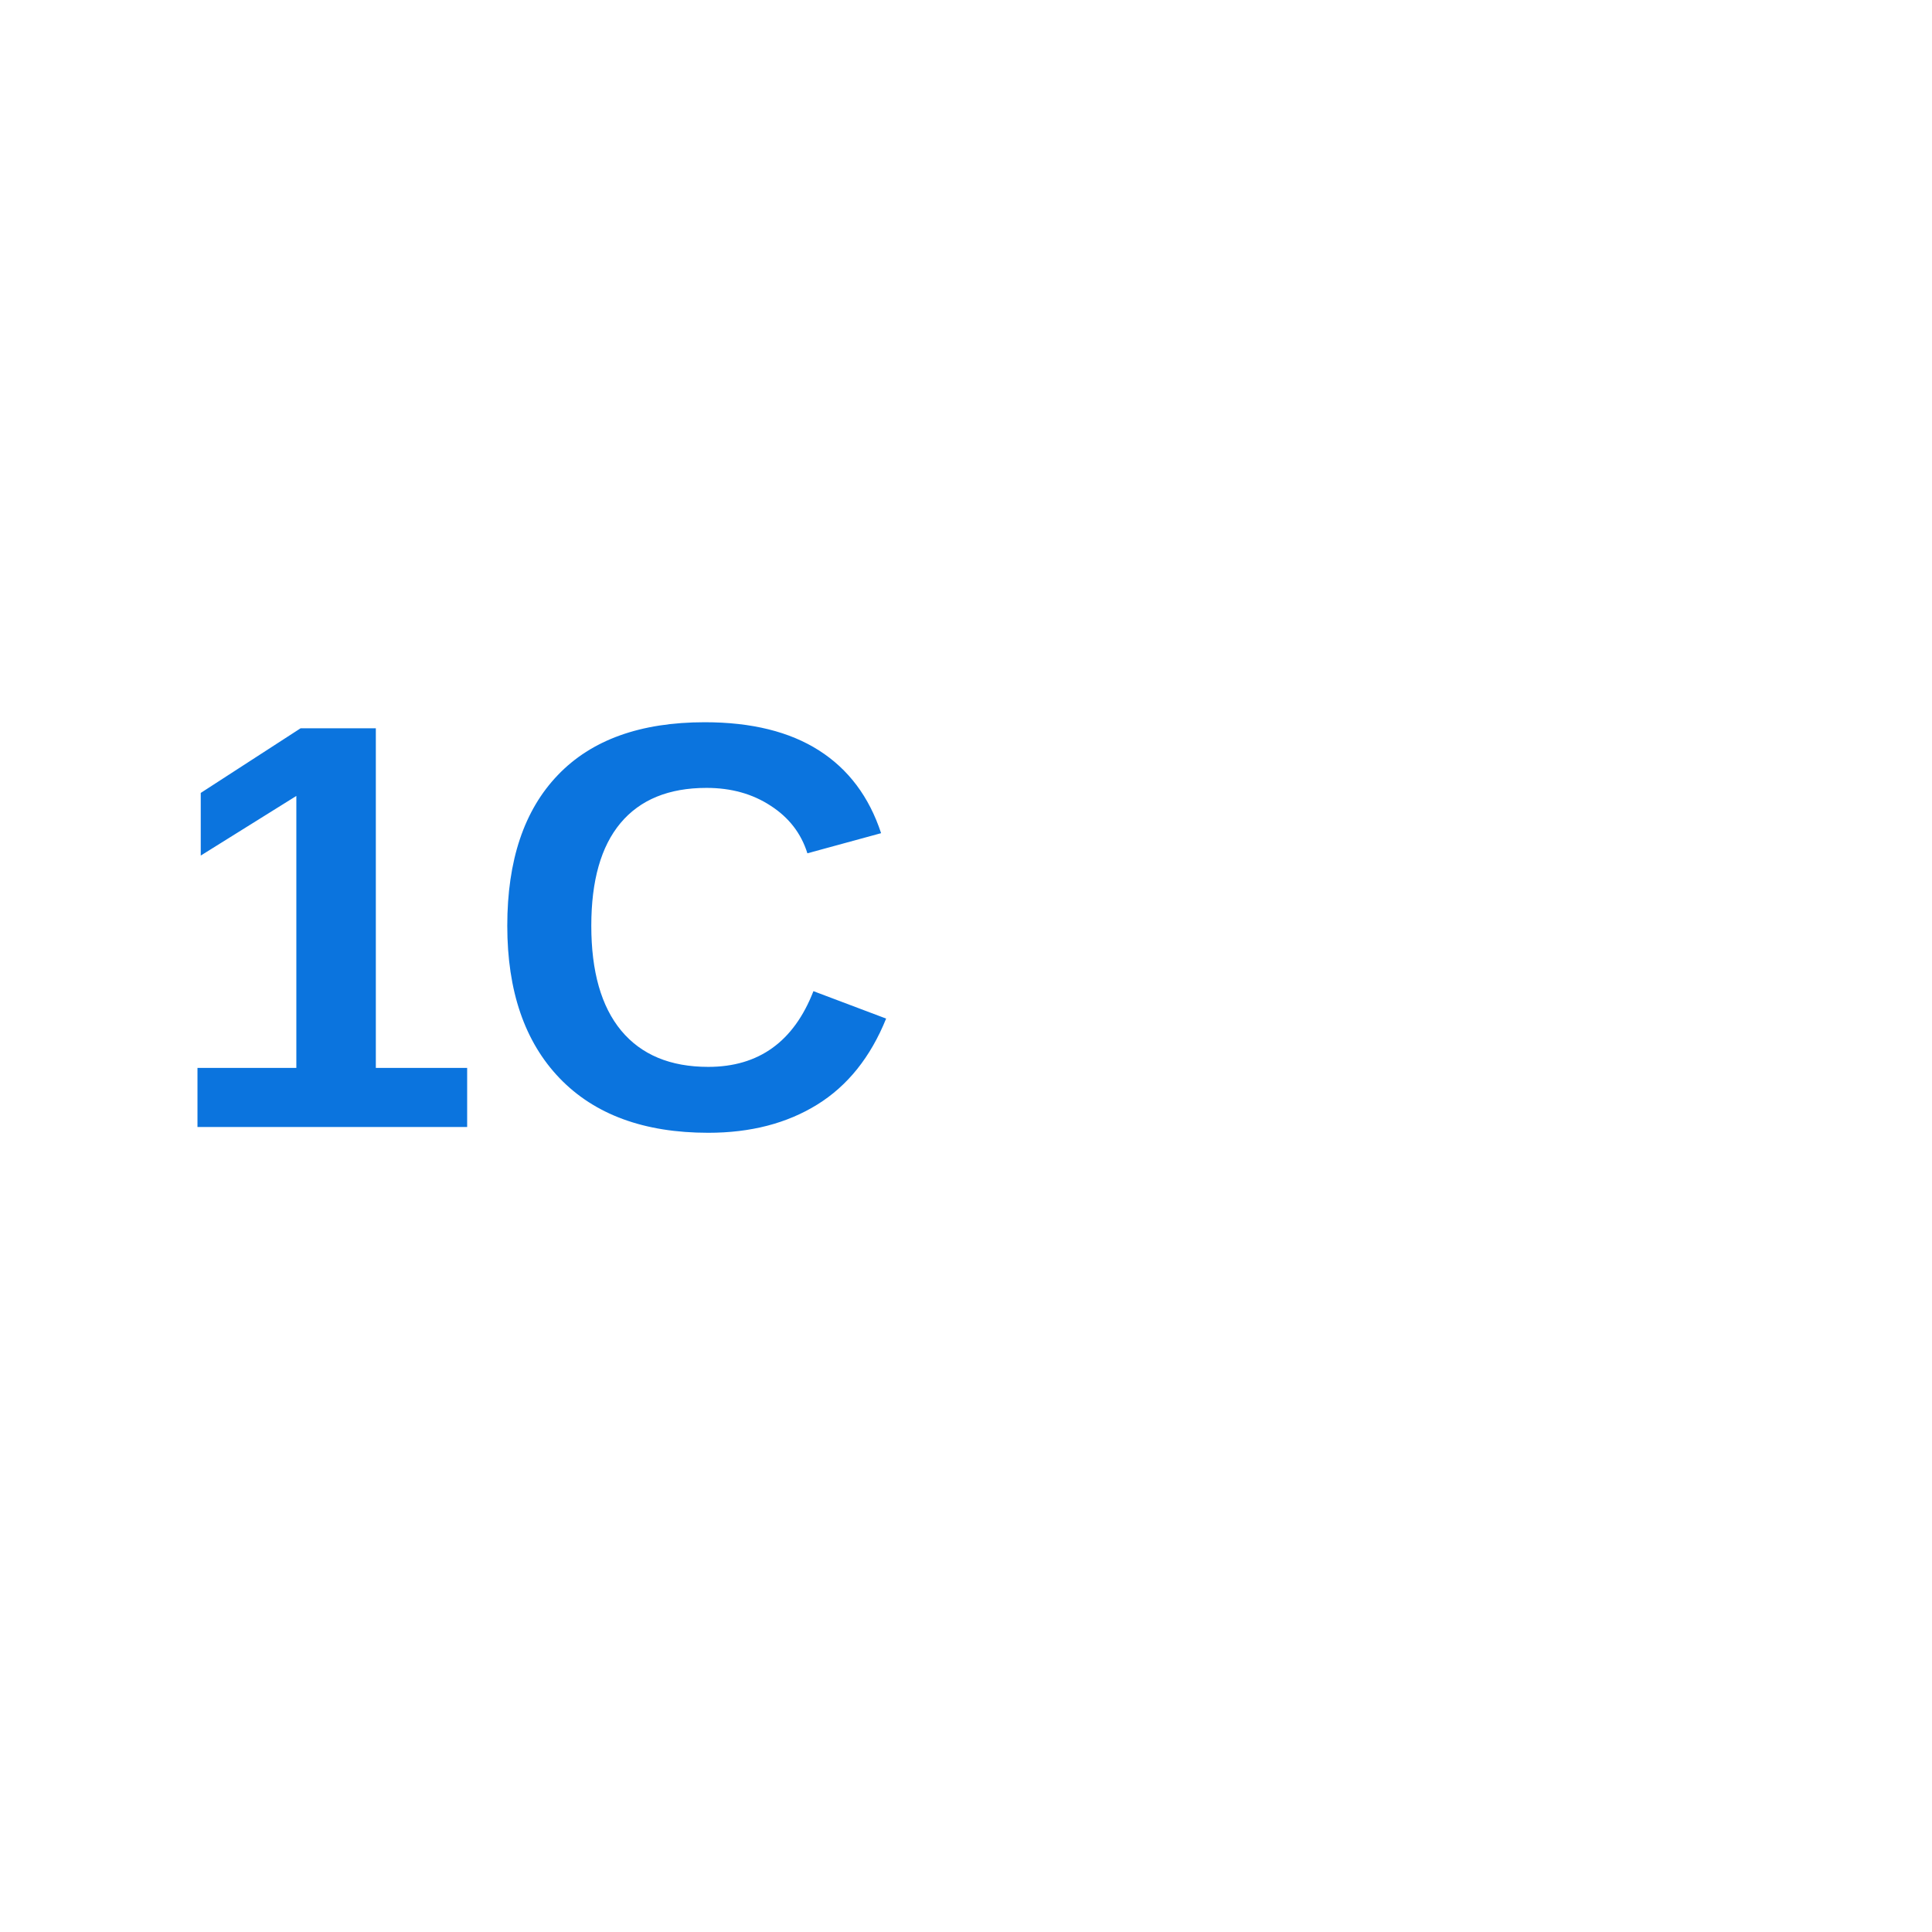
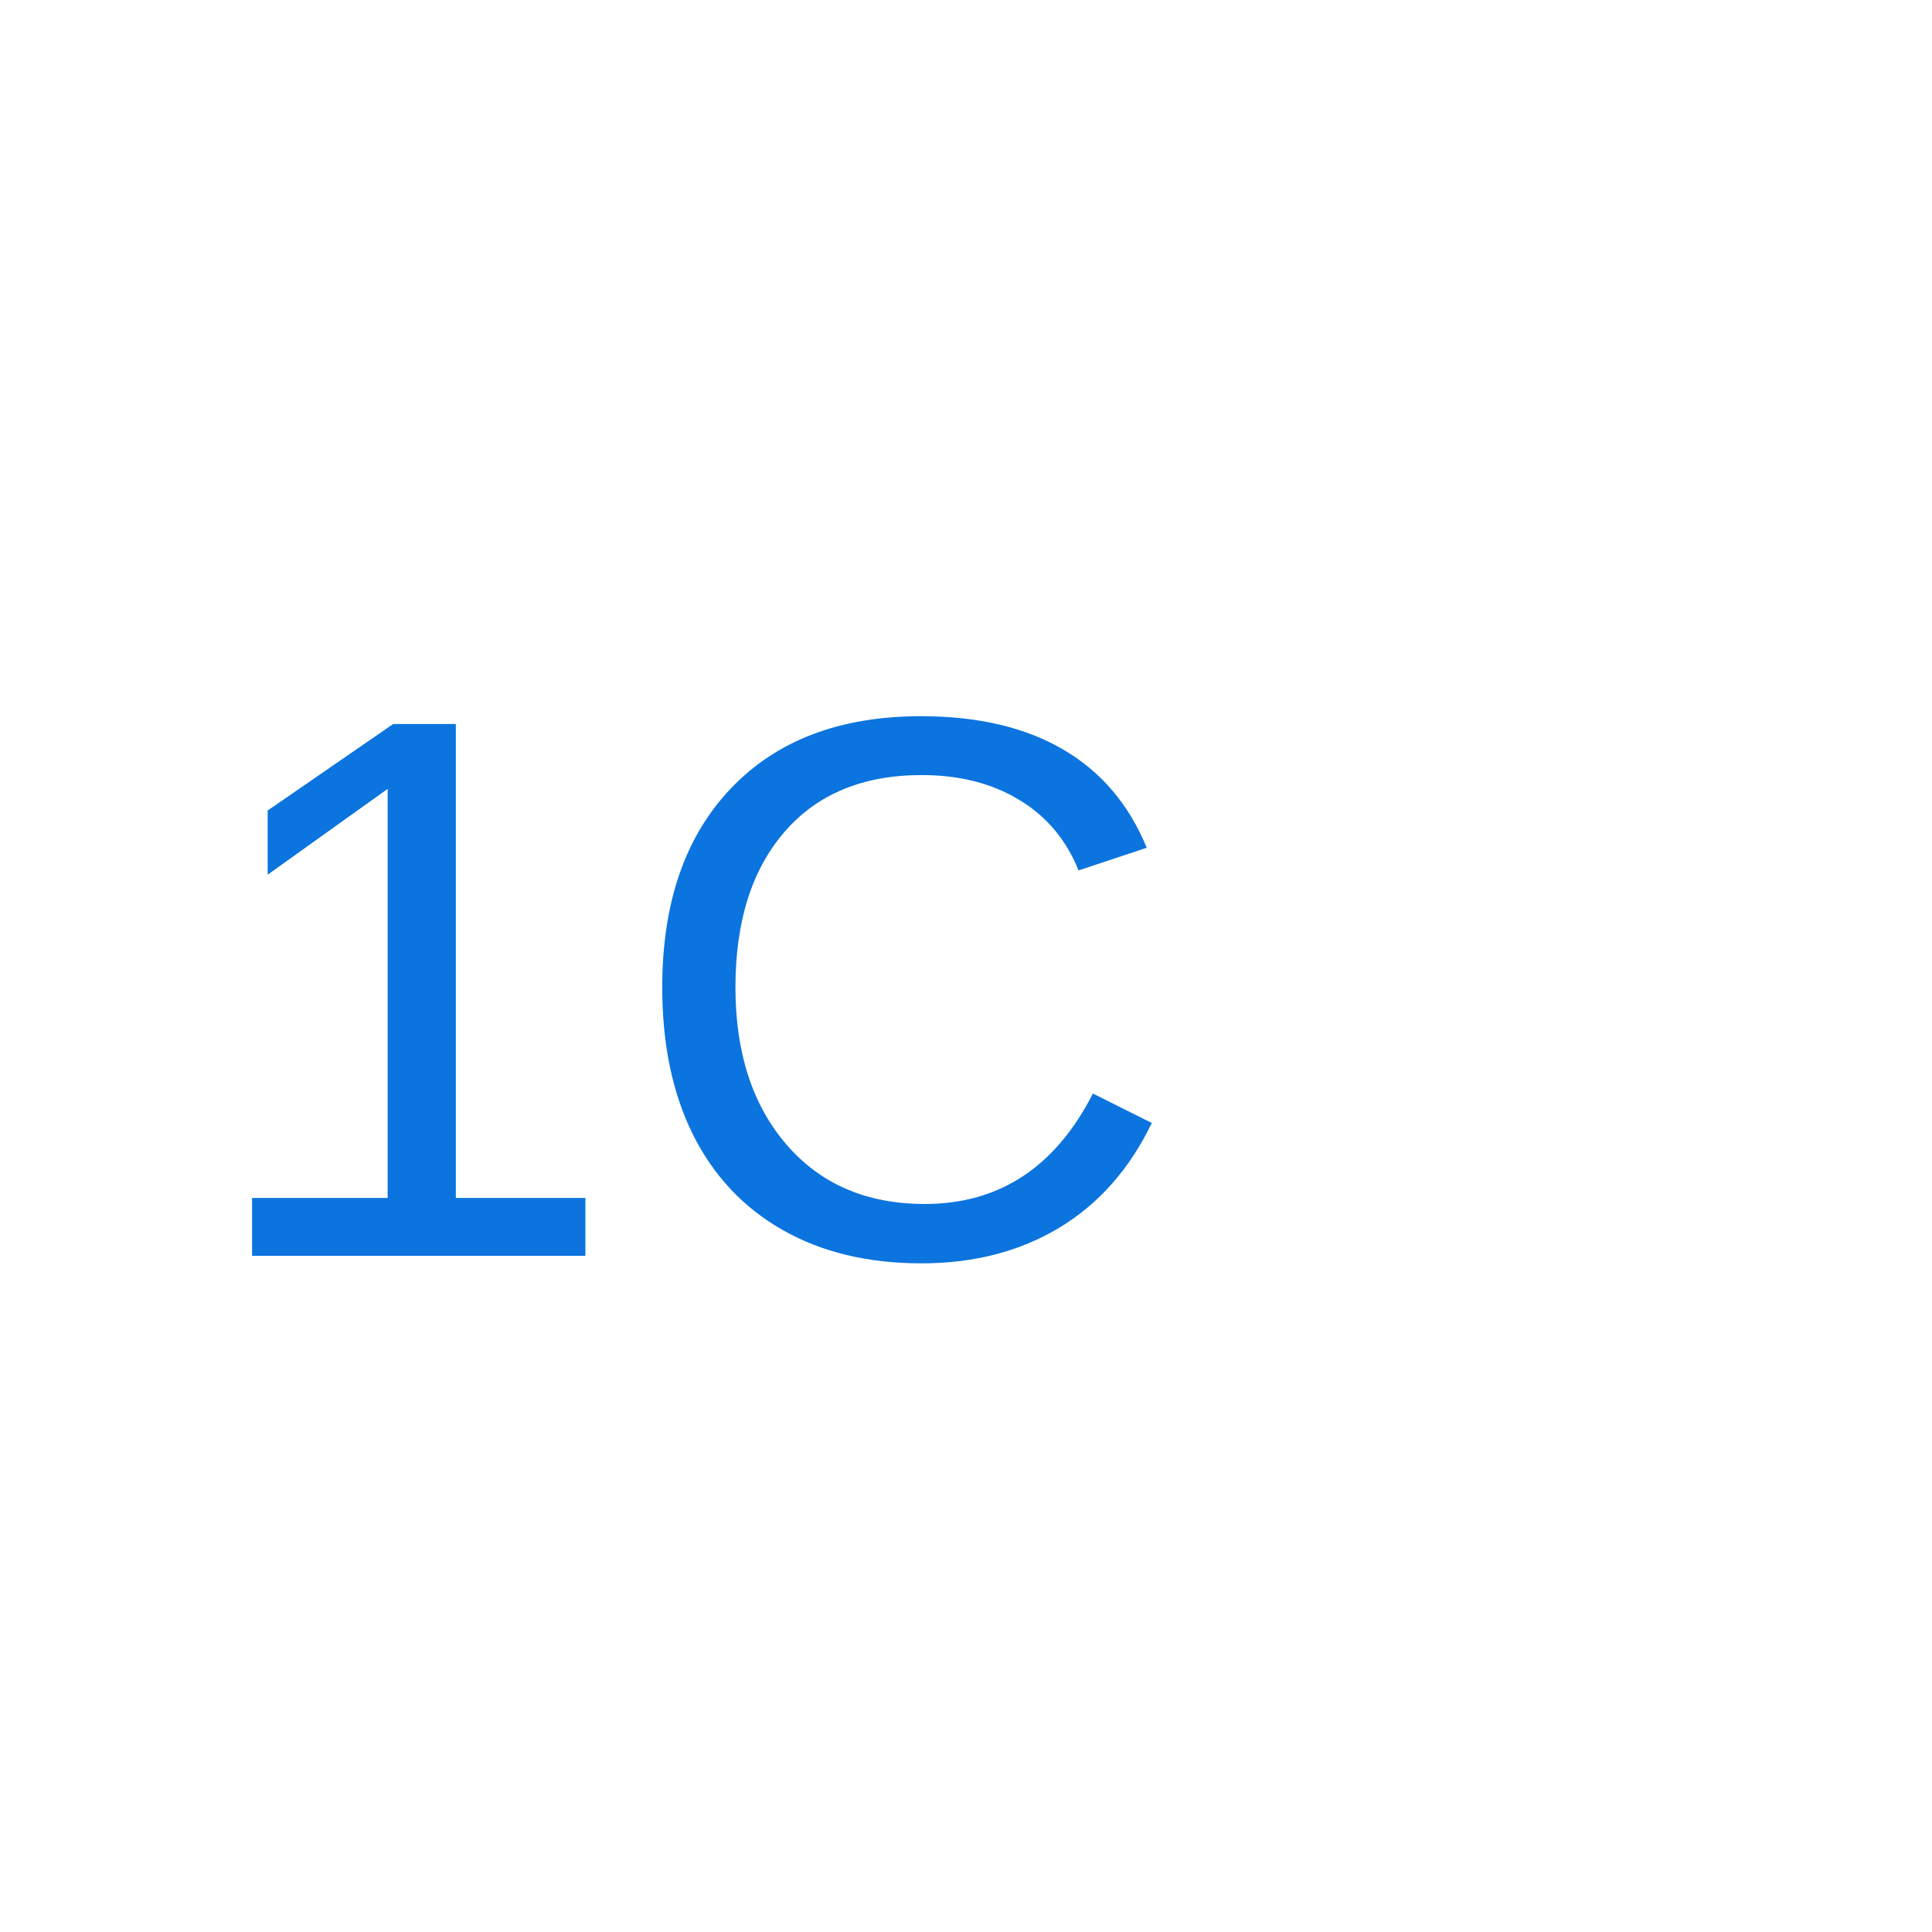
- <svg xmlns="http://www.w3.org/2000/svg" width="120" height="120" viewBox="0 0 120 120">
-   <rect width="120" height="120" fill="#ffffff" />
-   <text x="10" y="70" font-family="Arial,Helvetica,sans-serif" font-size="36" fill="#0b74de" font-weight="700">1C</text>
+ <svg xmlns="http://www.w3.org/2000/svg" width="120" height="120">
+   <rect width="120" height="120" fill="#fff" />
+   <text x="12" y="78" font-size="48" font-family="Arial" fill="#0b74de">1C</text>
</svg>
